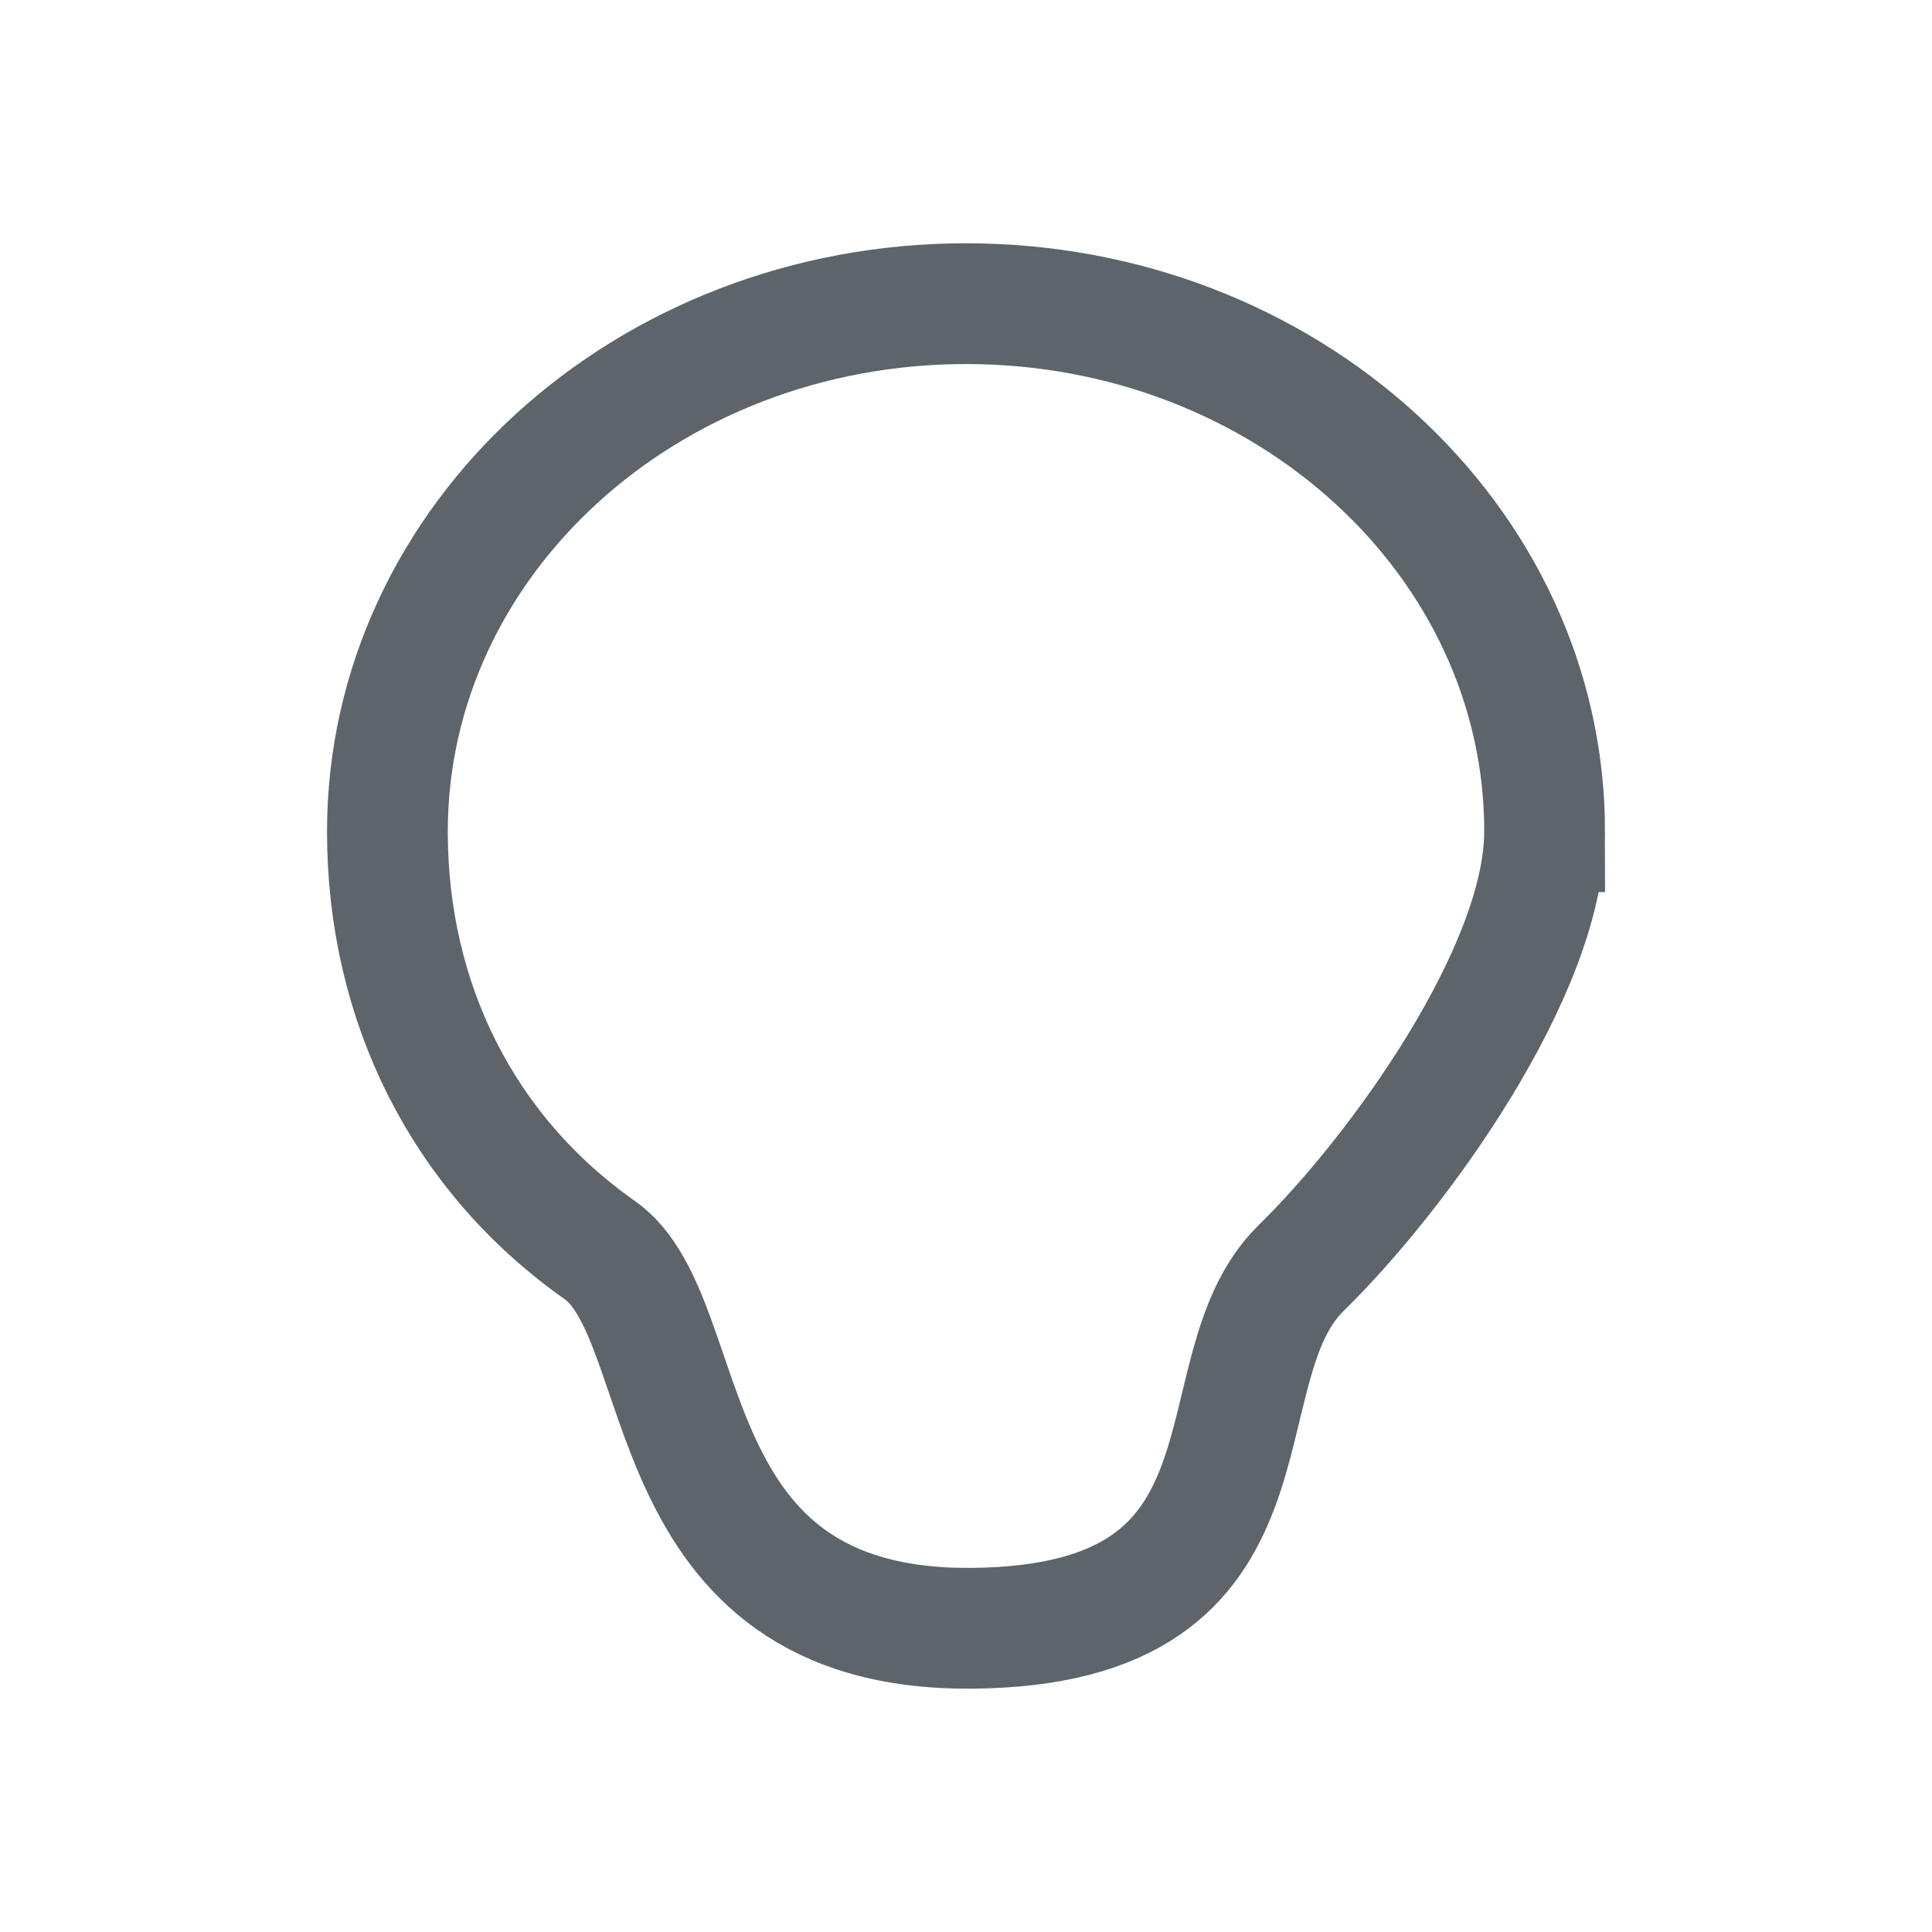
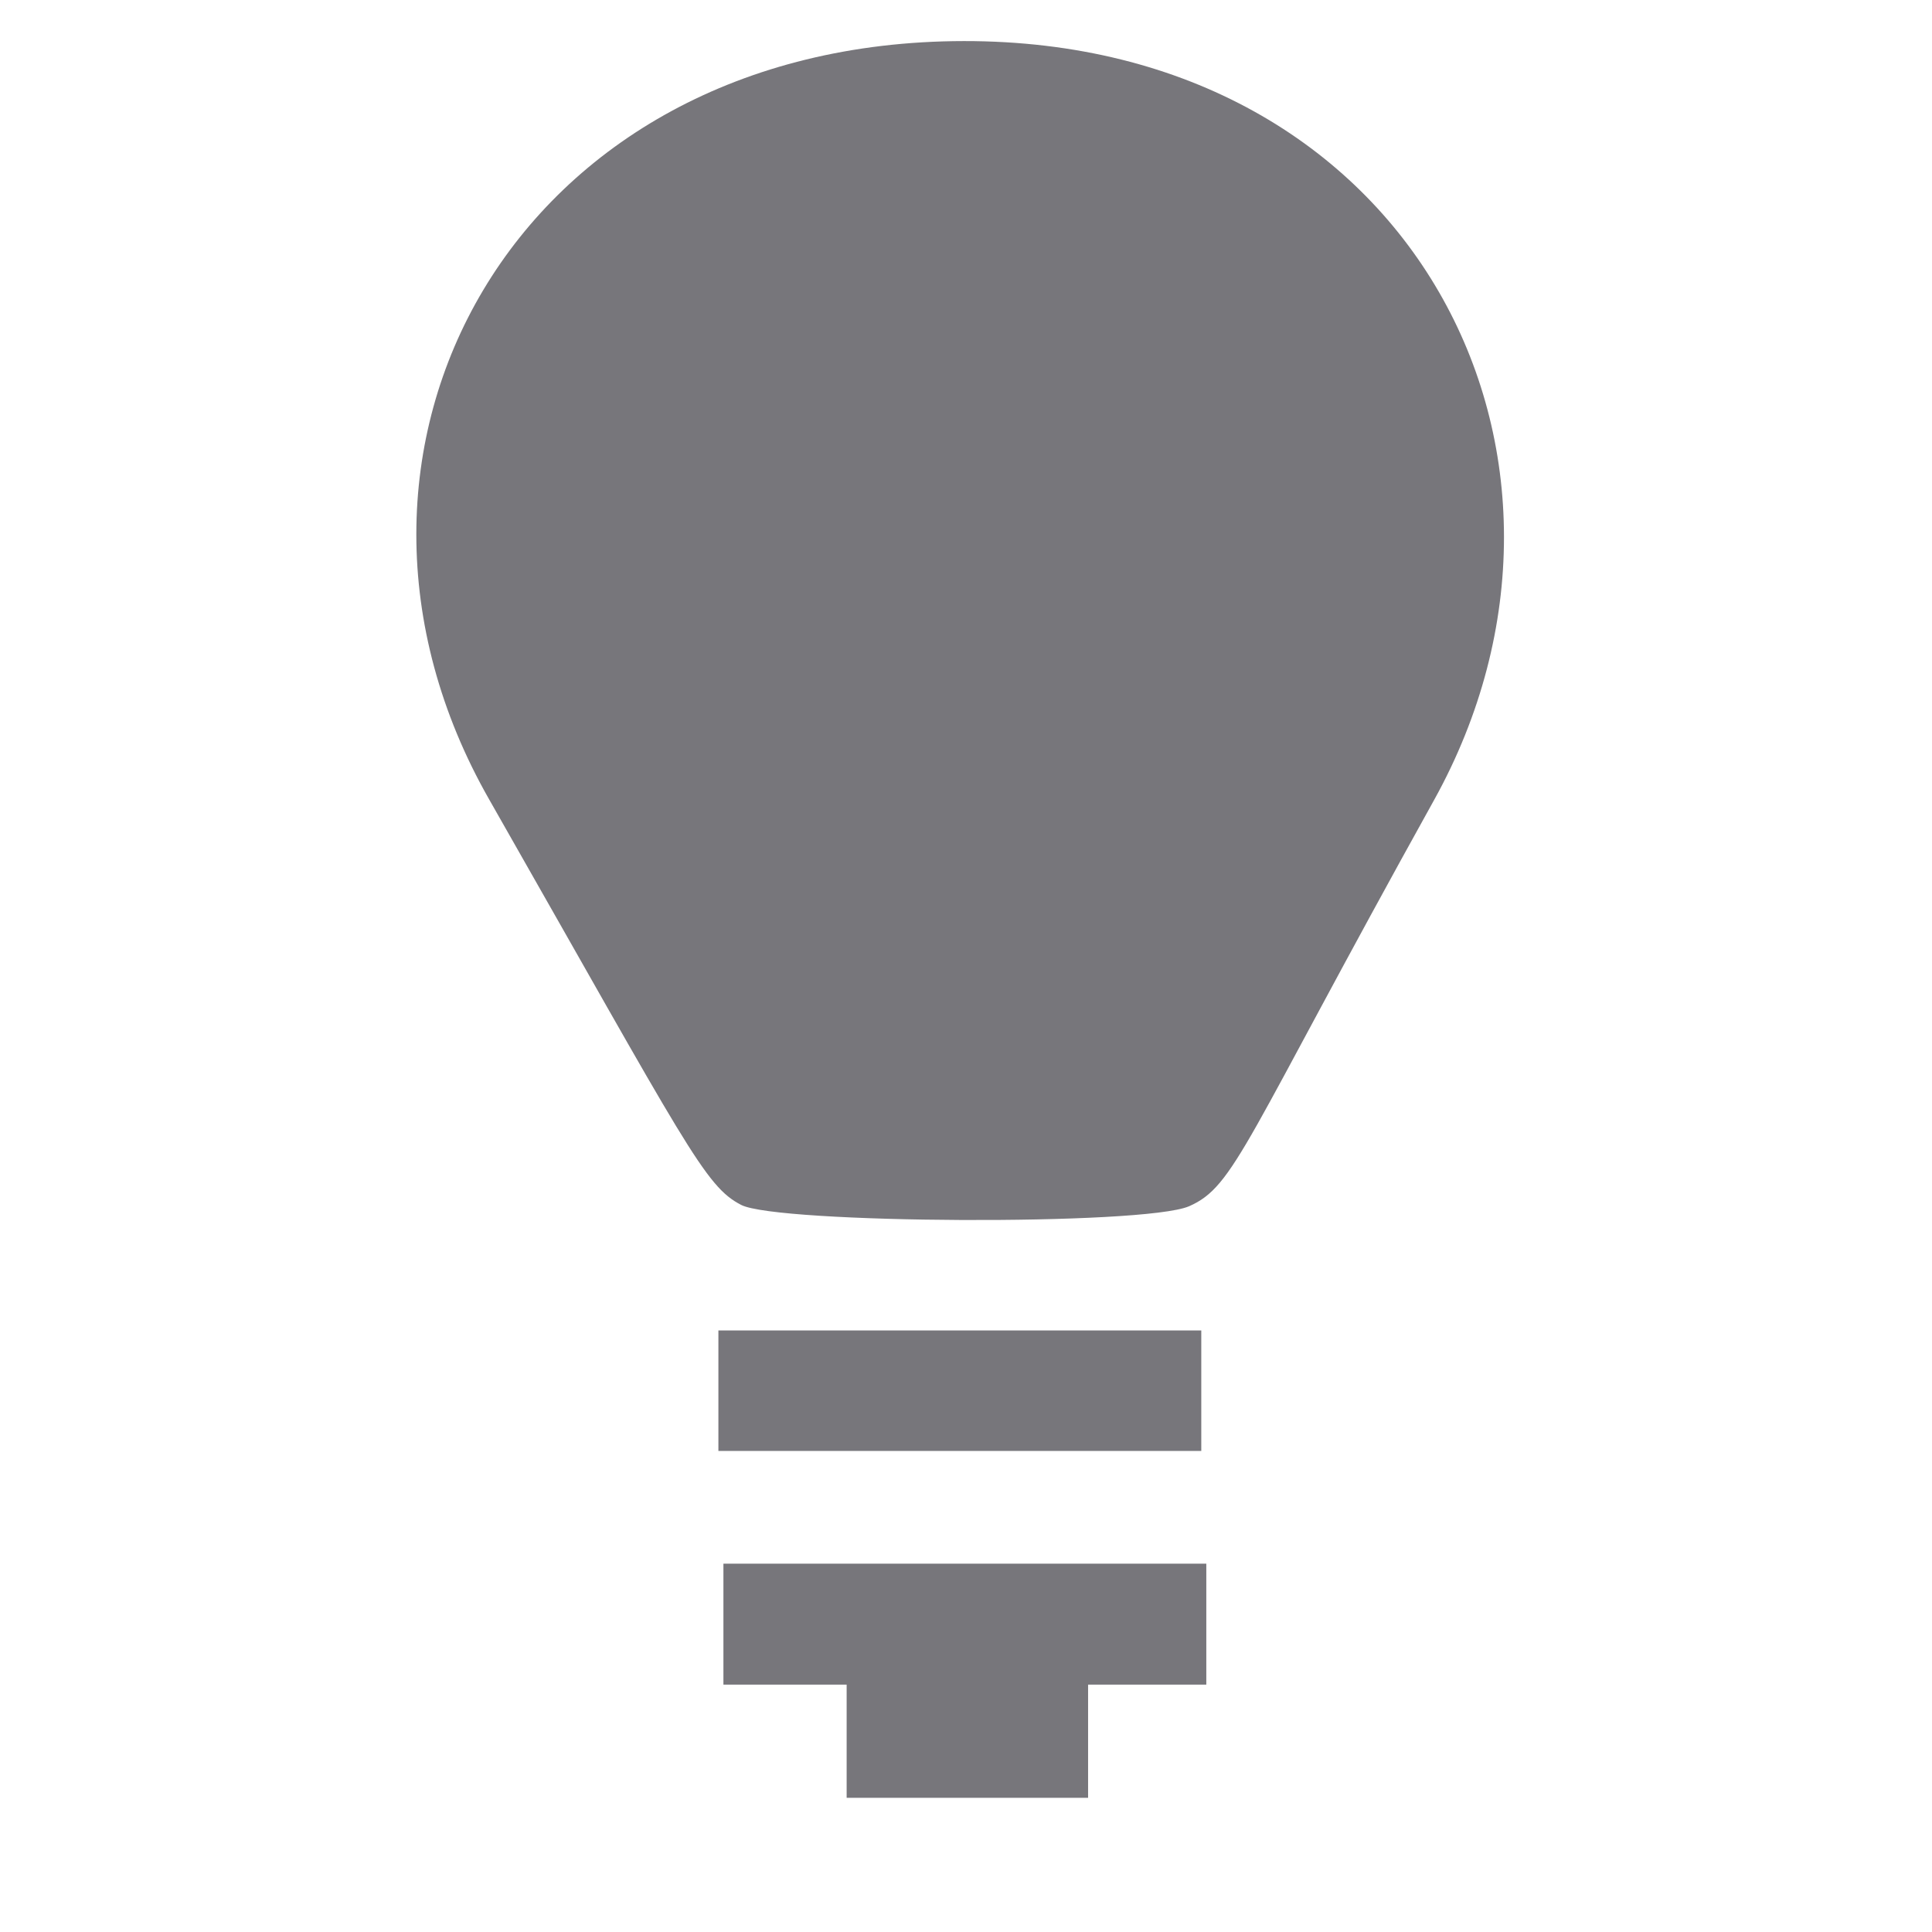
- <svg xmlns="http://www.w3.org/2000/svg" width="128" height="128" viewBox="0 0 33.867 33.867" version="1.1" id="svg5">
+ <svg xmlns="http://www.w3.org/2000/svg" width="16" height="16" viewBox="0 0 4.233 4.233" version="1.1" id="svg5">
  <defs id="defs2">
    <linearGradient id="linearGradient13462">
      <stop style="stop-color:#b94545;stop-opacity:1;" offset="0" id="stop13460" />
    </linearGradient>
    <linearGradient id="linearGradient12624">
      <stop style="stop-color:#aa8800;stop-opacity:1;" offset="0" id="stop12622" />
    </linearGradient>
  </defs>
  <g id="layer1">
-     <path id="path19122" style="opacity:1;fill:none;fill-opacity:0.926;fill-rule:evenodd;stroke:#5d656b;stroke-width:2.117;stroke-miterlimit:4;stroke-dasharray:none;stroke-opacity:1" d="m 27.076,14.579 c 0,2.44 -2.576,5.995 -4.267,7.648 -1.851,1.811 -0.092,6.271 -5.78,6.316 -5.64,0.044 -4.801,-5.424 -6.513,-6.628 -2.406,-1.693 -3.725,-4.349 -3.725,-7.336 0,-5.112 4.541,-9.256 10.143,-9.256 5.602,0 10.143,4.144 10.143,9.256 z" />
+     <rect style="display:inline;fill:#77767b;fill-opacity:1;fill-rule:evenodd;stroke:none;stroke-width:0.222;stroke-linecap:round;stroke-linejoin:round;enable-background:new" id="rect22-6" width="0.529" height="0.265" x="1.855" y="3.674" ry="0" />
+     <path id="path54741-7" style="display:inline;mix-blend-mode:normal;fill:#77767b;fill-rule:evenodd;stroke:none;stroke-width:0.195;stroke-miterlimit:4;stroke-dasharray:none;stroke-opacity:1;enable-background:new" d="M 3.142,1.753 C 2.725,2.504 2.706,2.599 2.605,2.643 2.504,2.686 1.703,2.681 1.624,2.64 1.544,2.599 1.506,2.514 1.072,1.752 0.637,0.99 1.125,0.091 2.112,0.09 3.098,0.089 3.558,1.003 3.142,1.753 Z" />
+     <rect style="display:inline;fill:#77767b;fill-opacity:1;fill-rule:evenodd;stroke:none;stroke-width:0.264;stroke-linecap:round;stroke-linejoin:round;stroke-dasharray:none;enable-background:new" id="rect1" width="1.058" height="0.264" x="1.574" y="2.915" ry="0" />
+     <rect style="display:inline;fill:#77767b;fill-opacity:1;fill-rule:evenodd;stroke:none;stroke-width:0.264;stroke-linecap:round;stroke-linejoin:round;stroke-dasharray:none;enable-background:new" id="rect2" width="1.058" height="0.265" x="1.585" y="3.426" ry="0" />
  </g>
</svg>
